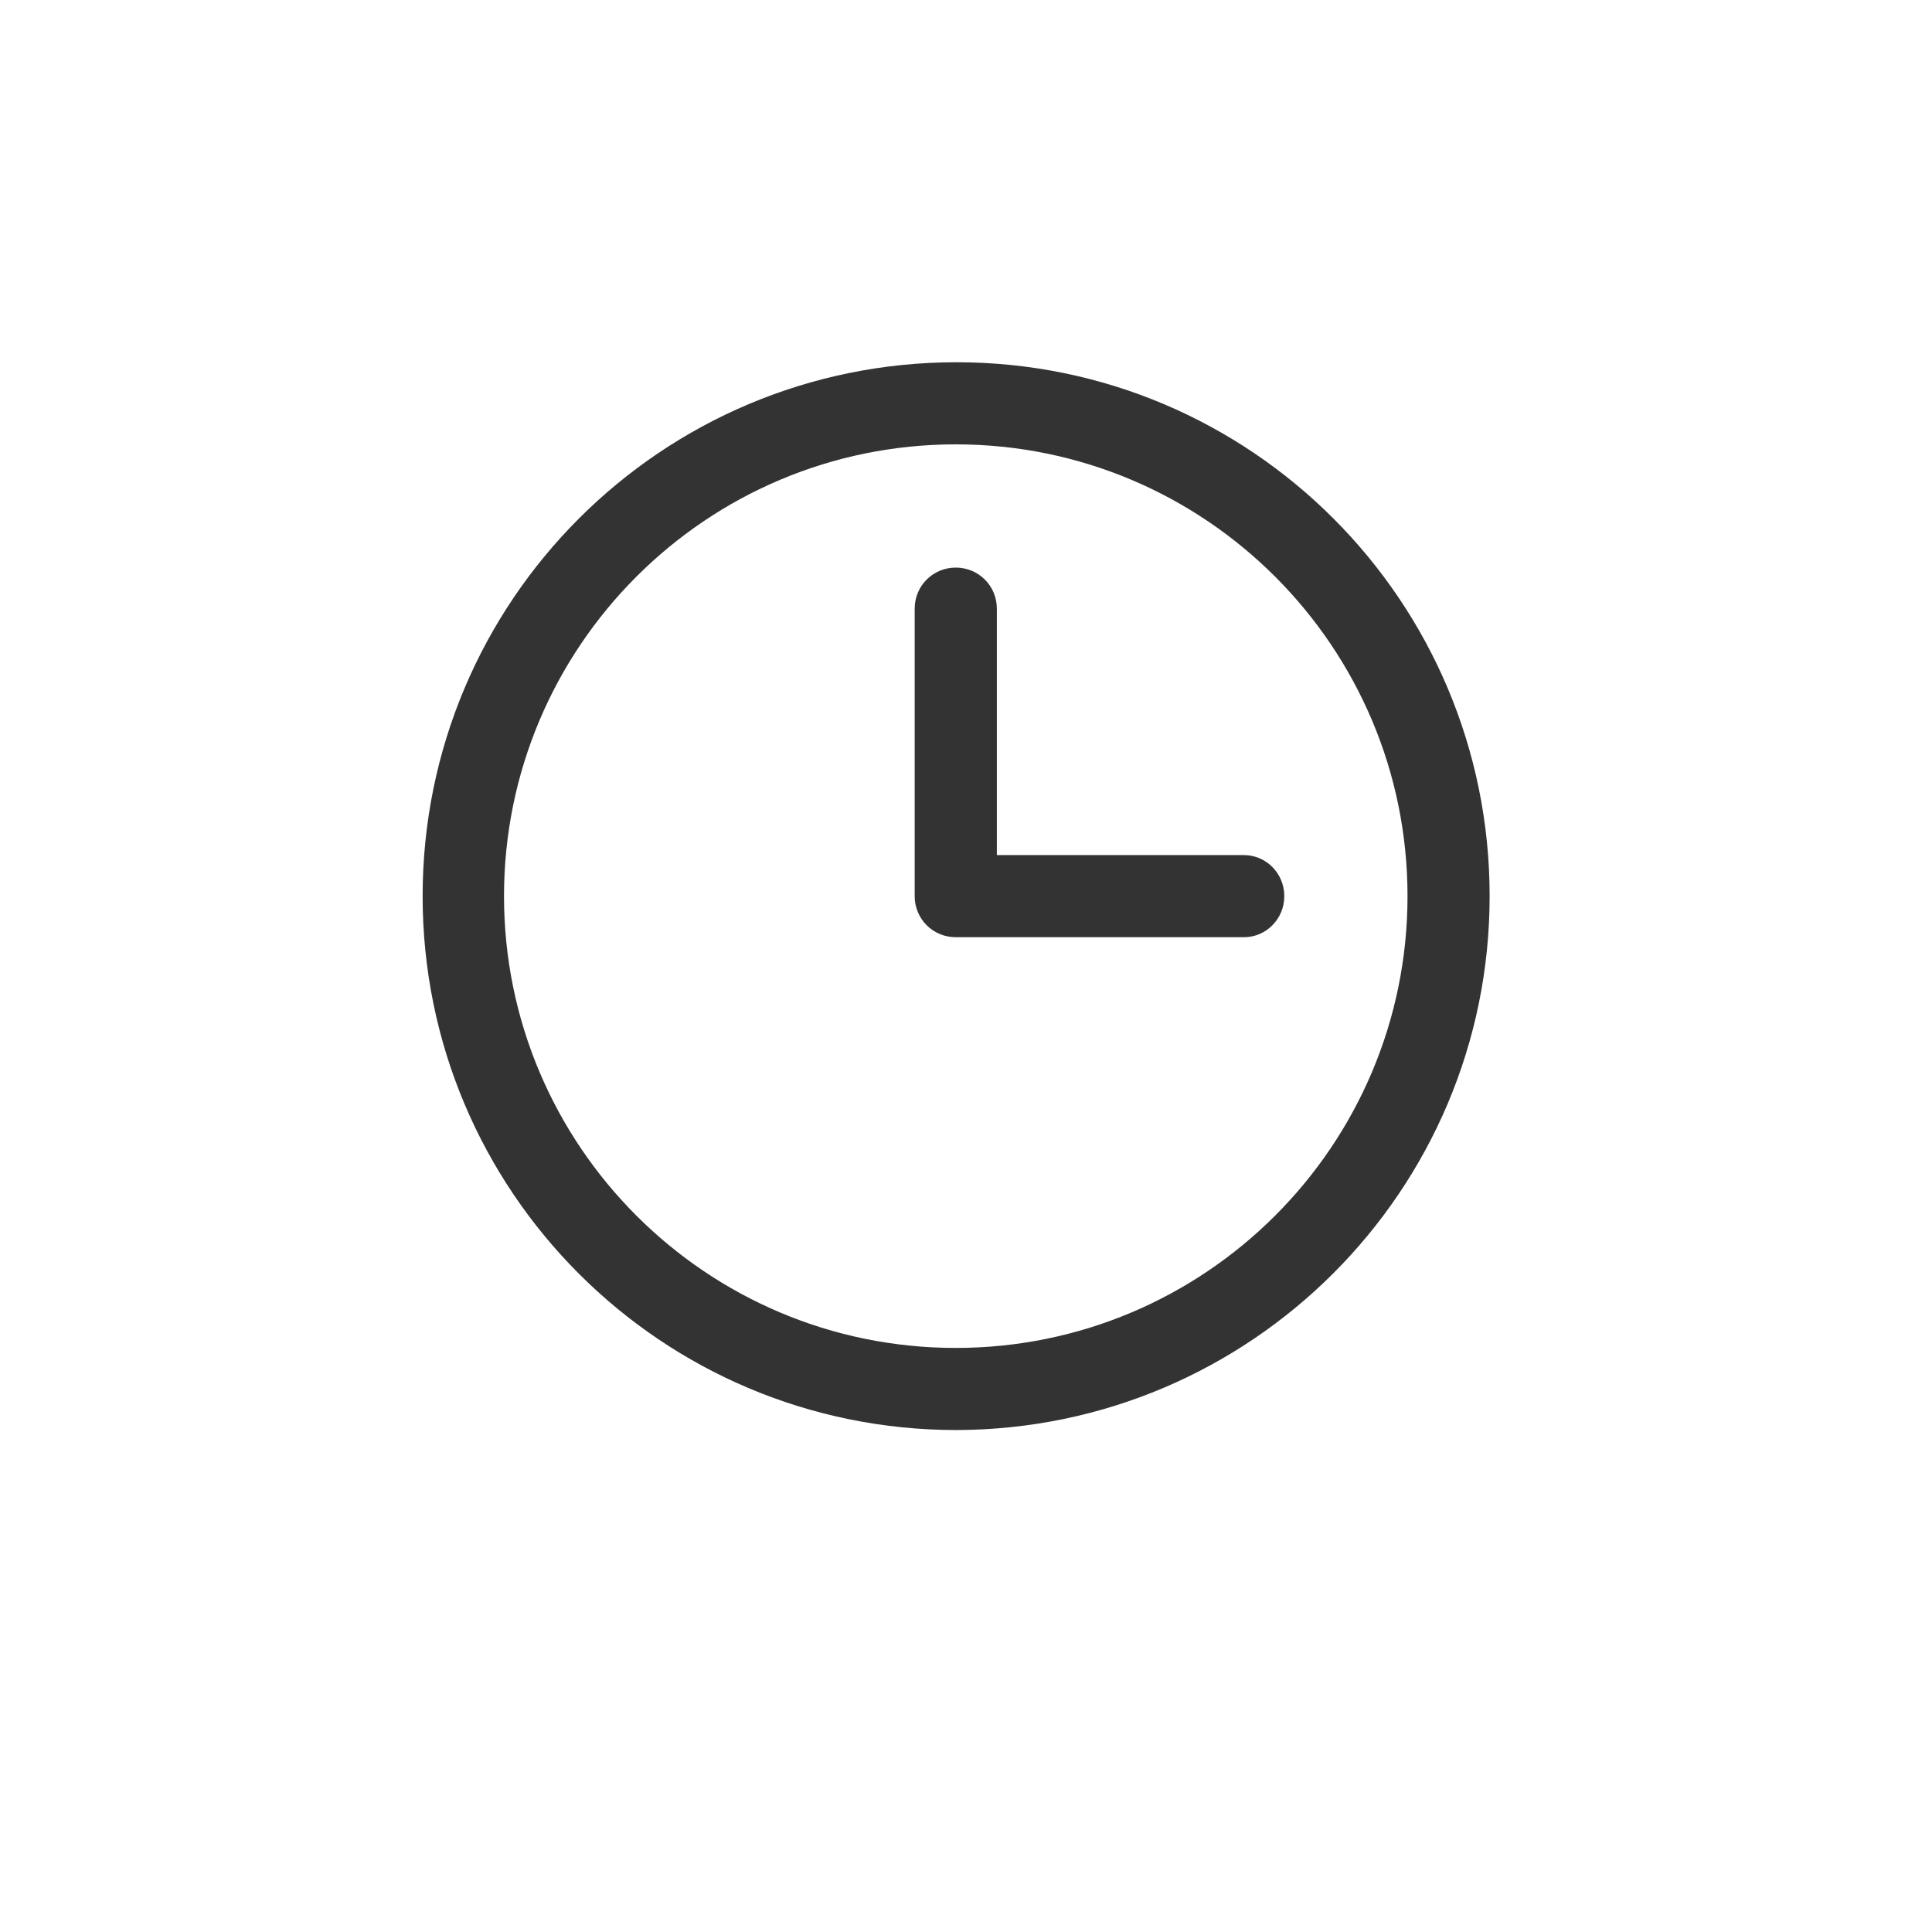
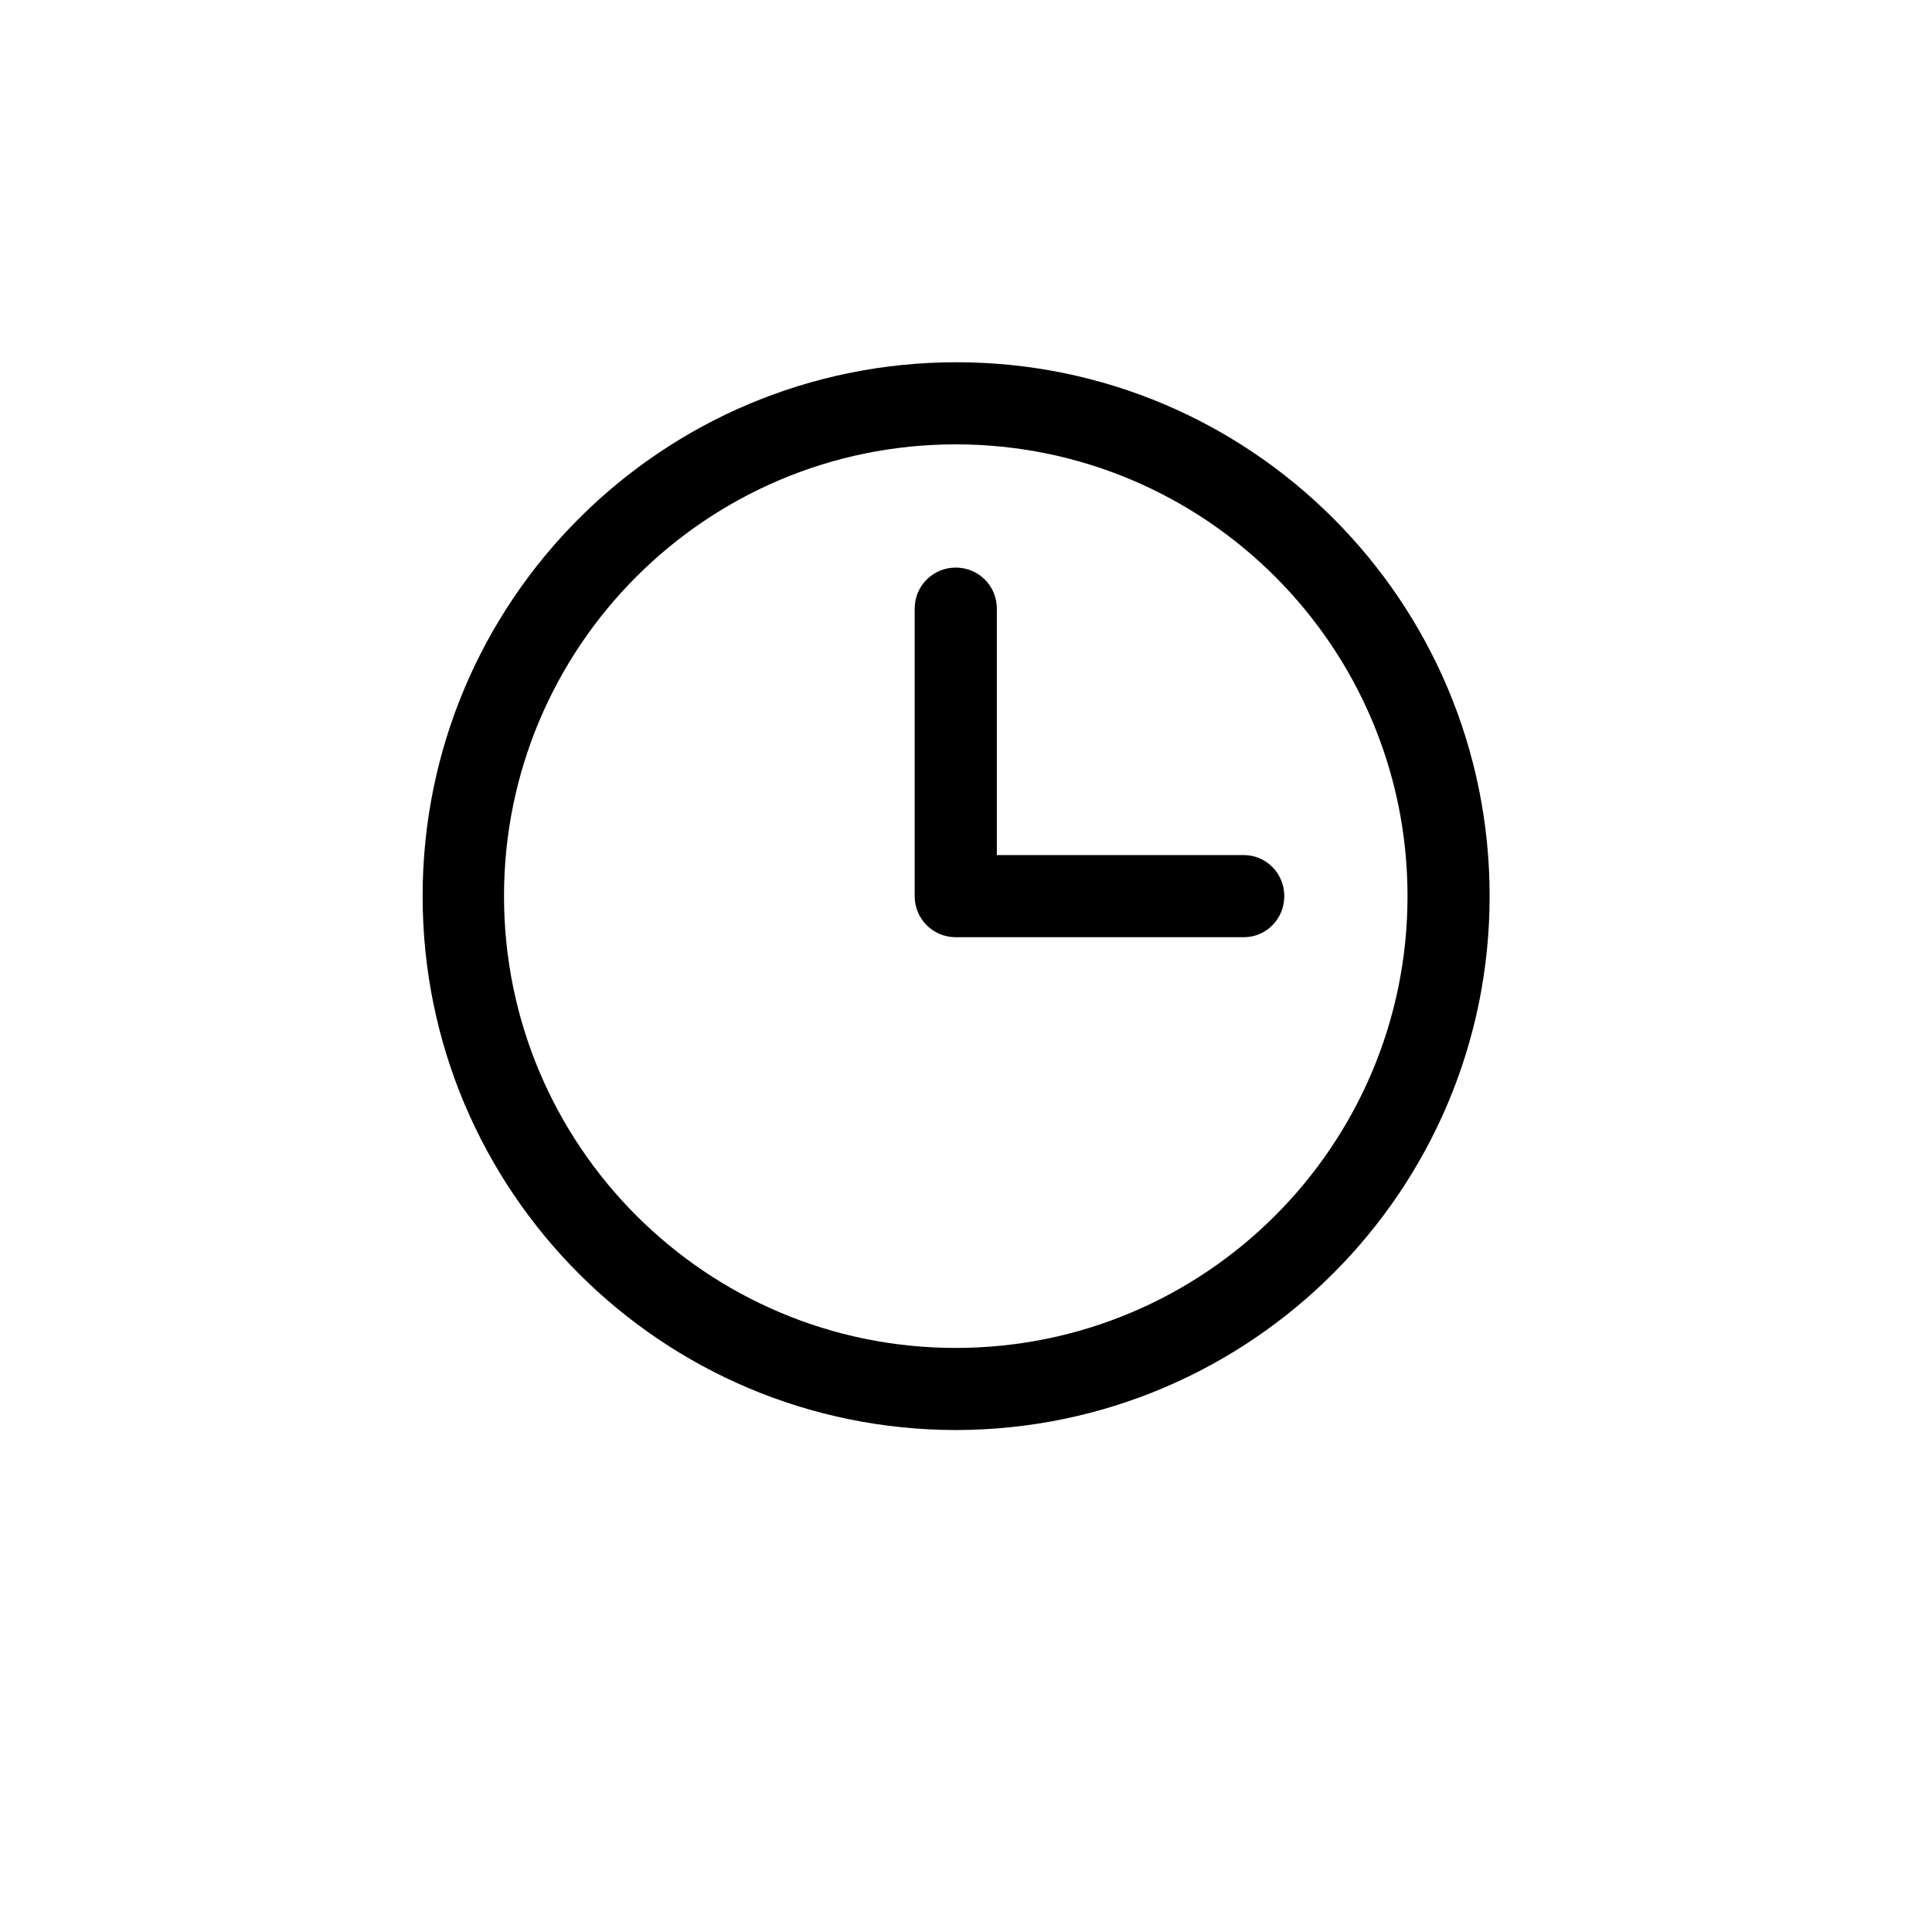
- <svg xmlns="http://www.w3.org/2000/svg" width="32" height="32" viewBox="0 0 32 32" fill="none">
-   <path d="M21.272 14.843C21.272 14.465 20.97 14.163 20.605 14.163H16.511V10.081C16.511 9.703 16.208 9.401 15.83 9.401C15.453 9.401 15.15 9.703 15.15 10.081V14.843C15.15 15.221 15.453 15.523 15.83 15.523H20.605C20.97 15.523 21.272 15.221 21.272 14.843ZM23.313 14.843C23.313 18.975 19.962 22.326 15.83 22.326C11.699 22.326 8.348 18.975 8.348 14.843C8.348 10.711 11.699 7.36 15.83 7.36C19.962 7.36 23.313 10.711 23.313 14.843ZM24.673 14.843C24.673 9.955 20.718 6 15.843 6C10.955 6 7 9.955 7 14.843C7 19.73 10.955 23.686 15.843 23.686C20.718 23.673 24.673 19.718 24.673 14.843Z" fill="#333333" />
+ <svg xmlns="http://www.w3.org/2000/svg" width="32" height="32" viewBox="0 0 32 32">
+   <path d="M21.272 14.843C21.272 14.465 20.97 14.163 20.605 14.163H16.511V10.081C16.511 9.703 16.208 9.401 15.83 9.401C15.453 9.401 15.15 9.703 15.15 10.081V14.843C15.15 15.221 15.453 15.523 15.83 15.523H20.605C20.97 15.523 21.272 15.221 21.272 14.843ZM23.313 14.843C23.313 18.975 19.962 22.326 15.83 22.326C11.699 22.326 8.348 18.975 8.348 14.843C8.348 10.711 11.699 7.36 15.83 7.36C19.962 7.36 23.313 10.711 23.313 14.843ZM24.673 14.843C24.673 9.955 20.718 6 15.843 6C10.955 6 7 9.955 7 14.843C7 19.73 10.955 23.686 15.843 23.686C20.718 23.673 24.673 19.718 24.673 14.843Z" />
</svg>
